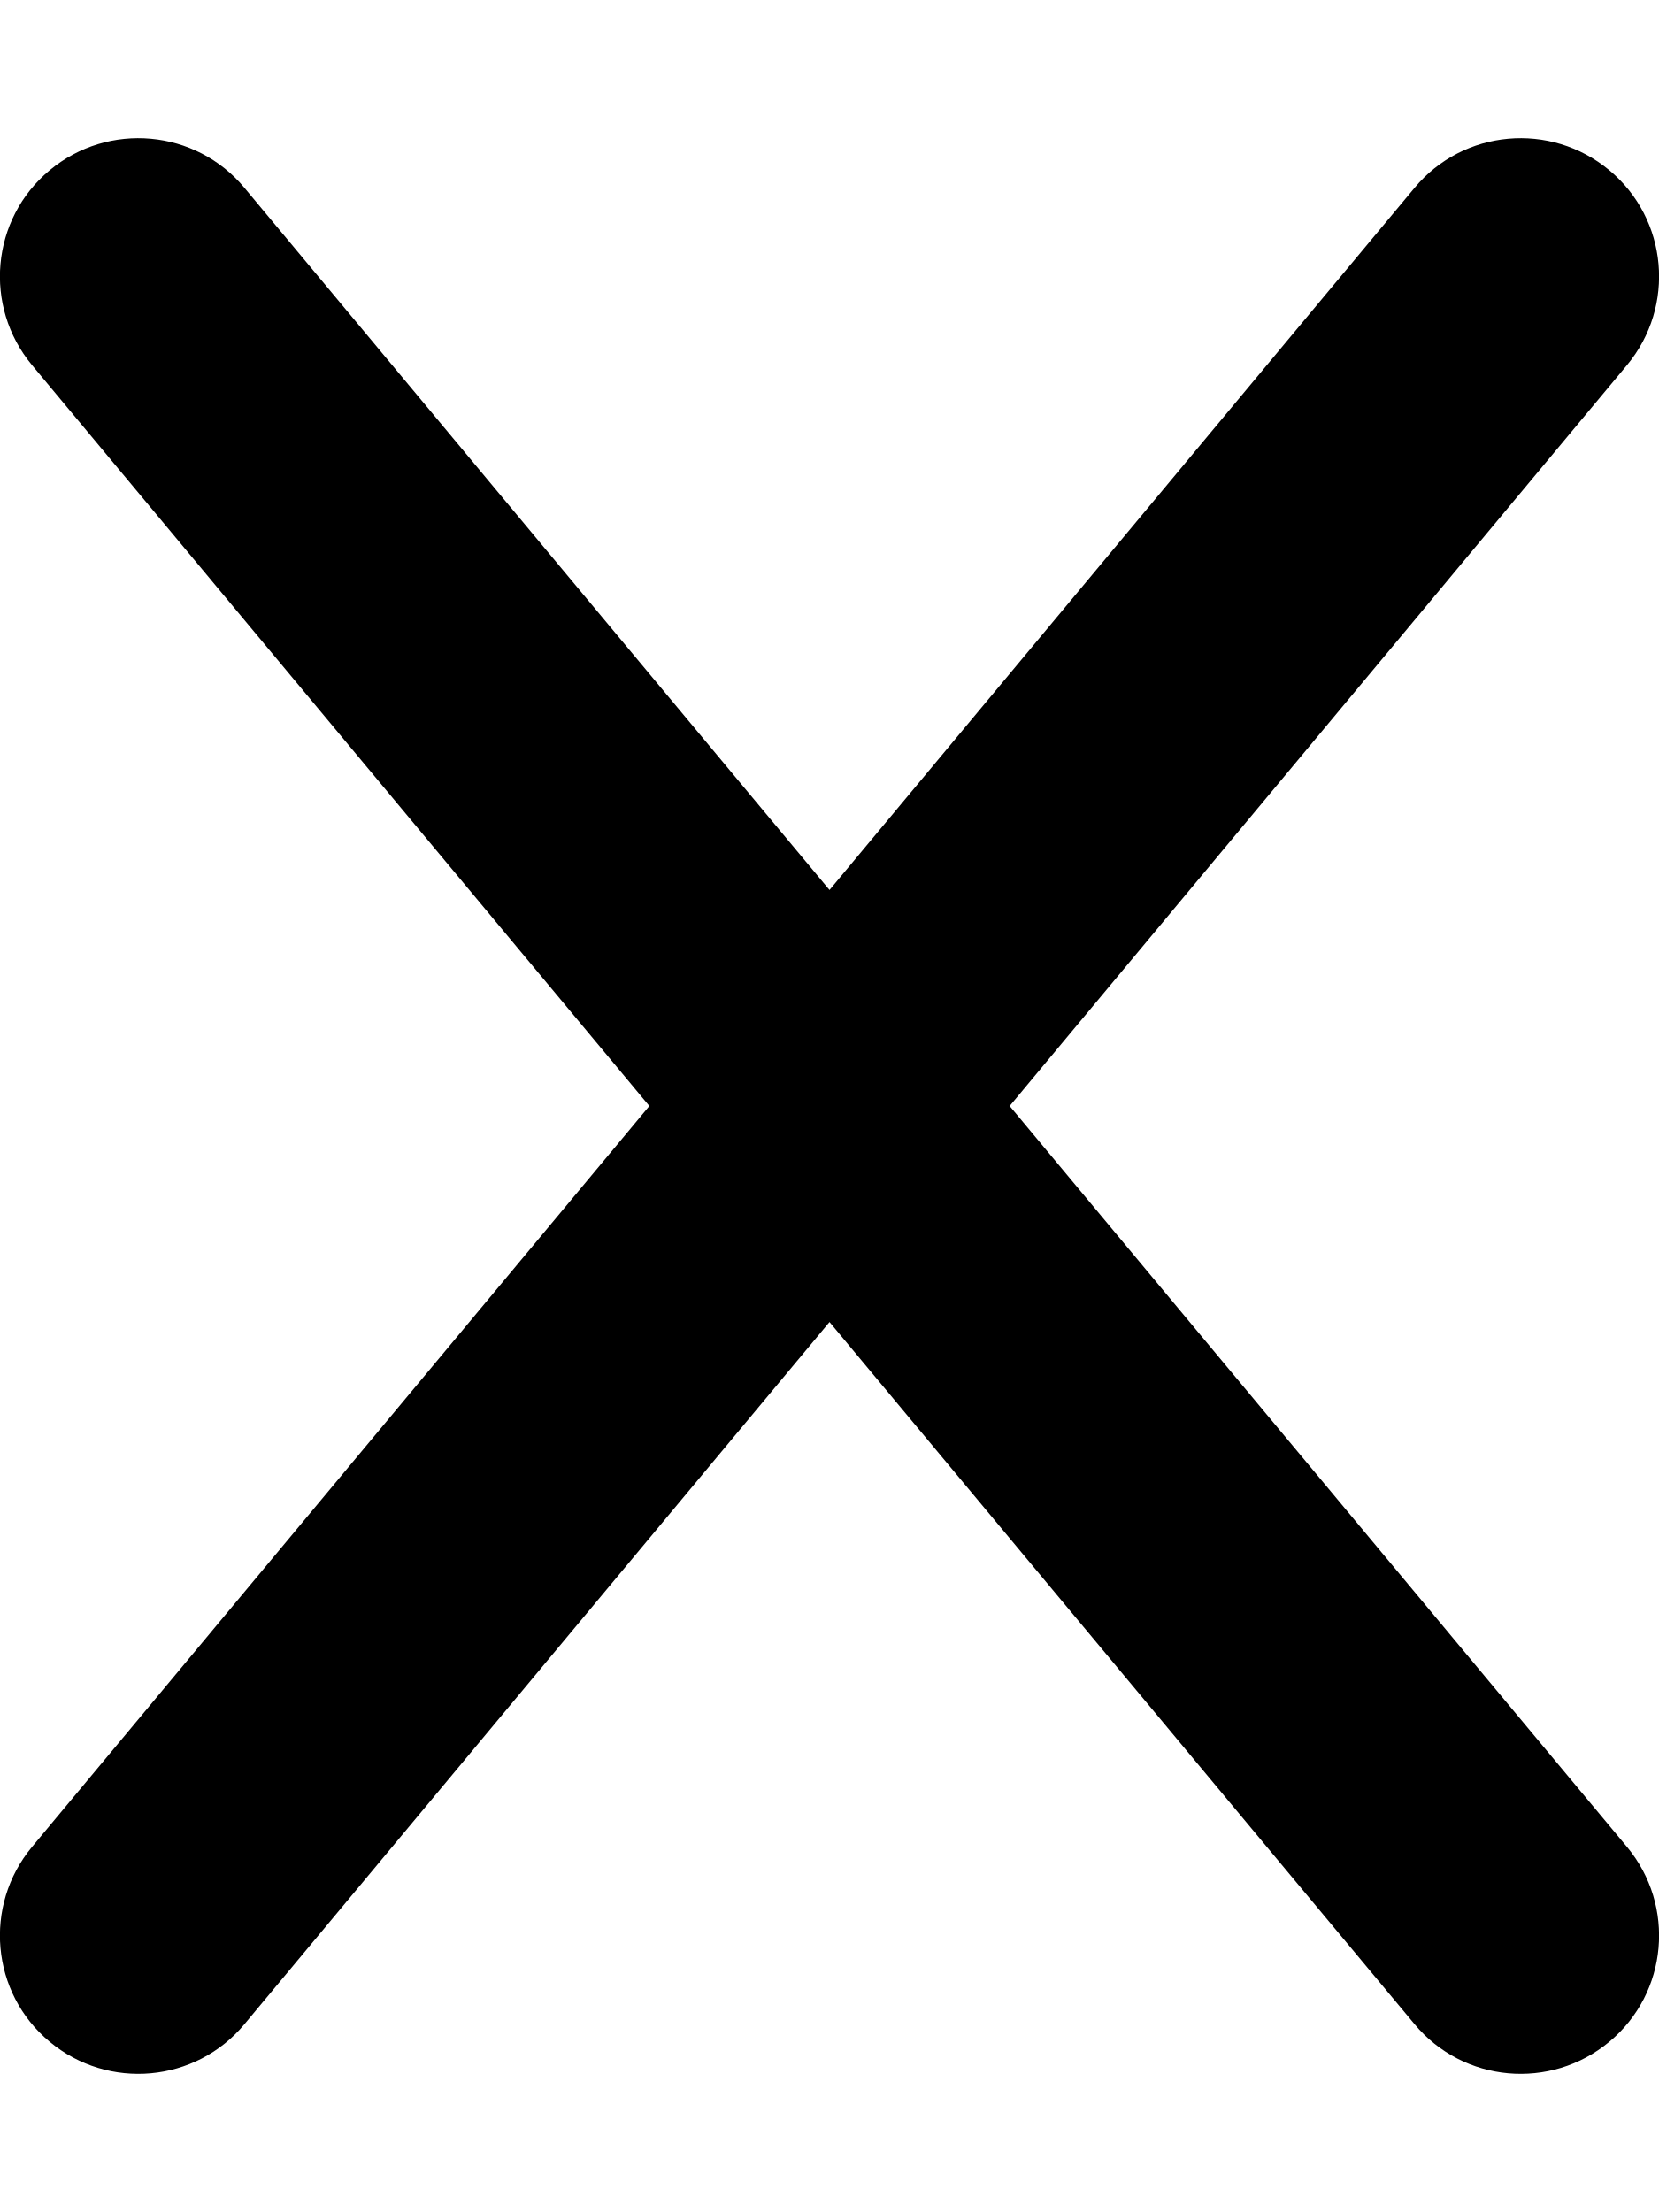
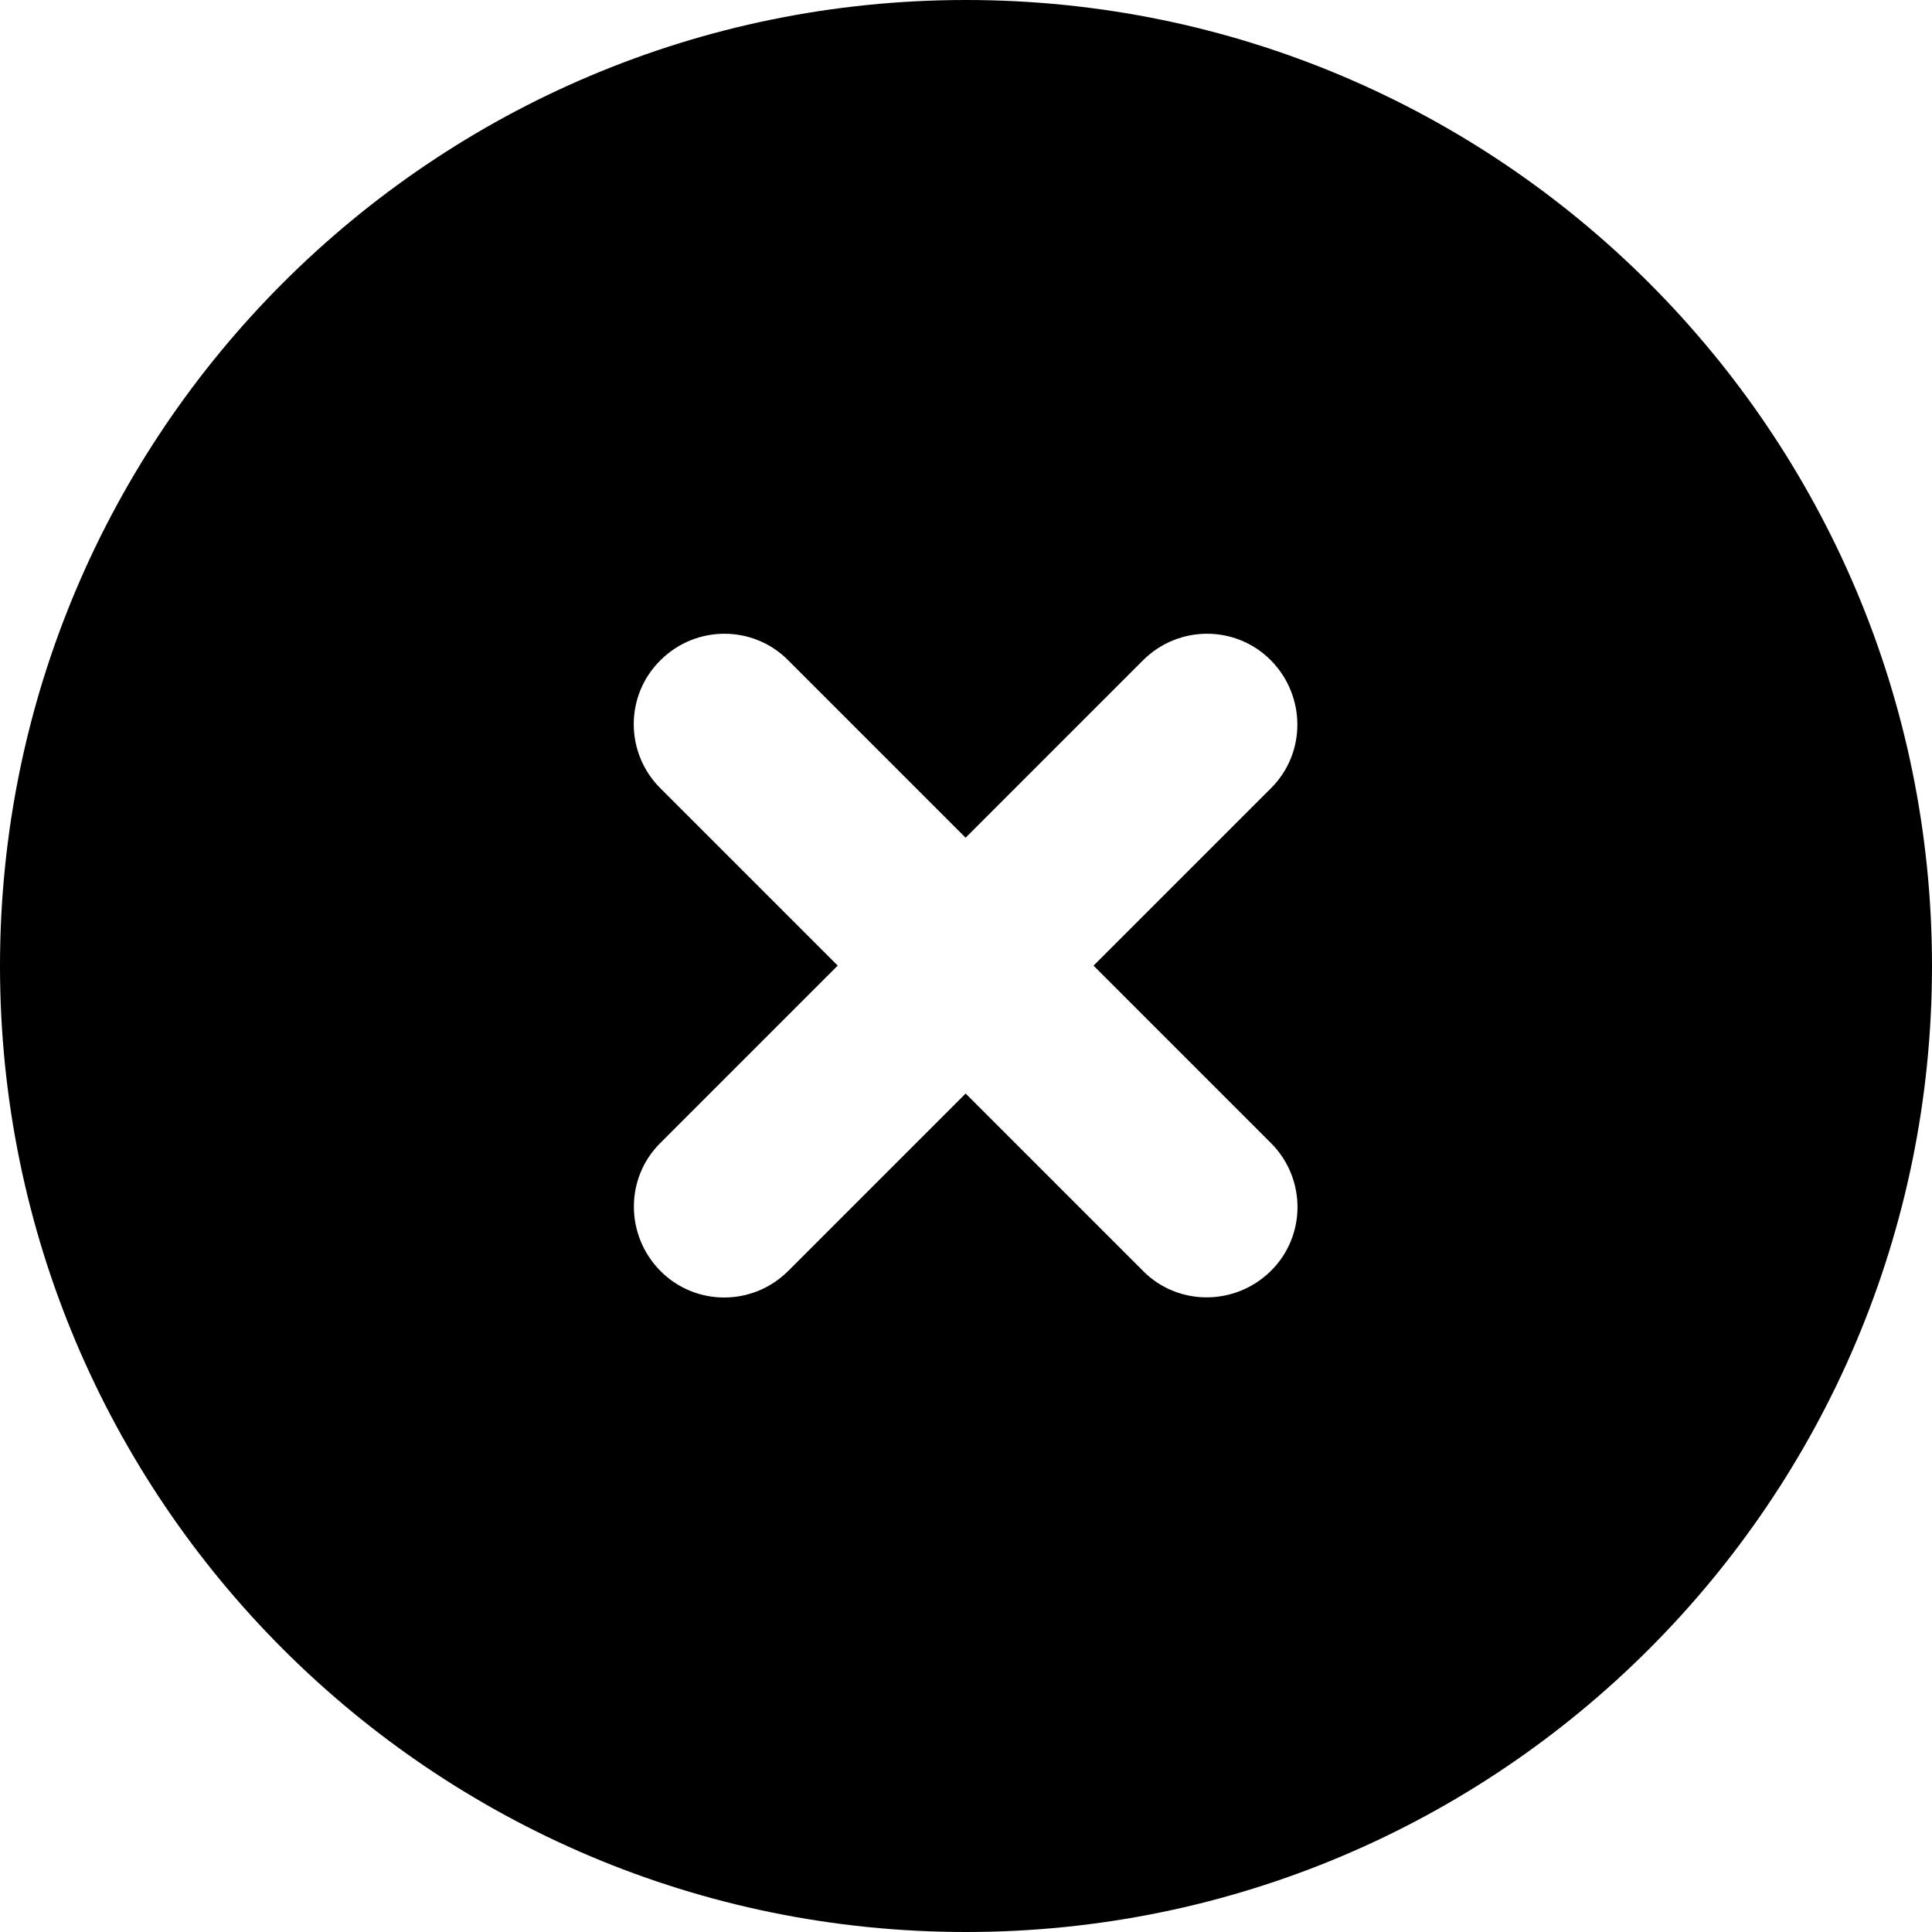
- <svg xmlns="http://www.w3.org/2000/svg" viewBox="0 0 384 512">
-   <path d="M376.6 84.5c11.3-13.6 9.5-33.8-4.1-45.1s-33.8-9.5-45.1 4.1L192 206 56.6 43.5C45.3 29.9 25.1 28.1 11.5 39.4S-3.9 70.9 7.4 84.5L150.3 256 7.4 427.5c-11.3 13.6-9.5 33.8 4.1 45.1s33.8 9.5 45.1-4.1L192 306 327.4 468.5c11.3 13.6 31.5 15.4 45.1 4.1s15.4-31.5 4.1-45.1L233.7 256 376.6 84.5z" />
+ <svg xmlns="http://www.w3.org/2000/svg" viewBox="0 0 512 512">
+   <path d="M256 512A256 256 0 1 0 256 0a256 256 0 1 0 0 512zM175 175c9.4-9.4 24.6-9.4 33.9 0l47 47 47-47c9.4-9.4 24.6-9.4 33.9 0s9.4 24.6 0 33.9l-47 47 47 47c9.4 9.4 9.4 24.6 0 33.9s-24.6 9.4-33.9 0l-47-47-47 47c-9.4 9.4-24.6 9.4-33.9 0s-9.4-24.6 0-33.9l47-47-47-47c-9.4-9.4-9.4-24.6 0-33.9z" />
</svg>
